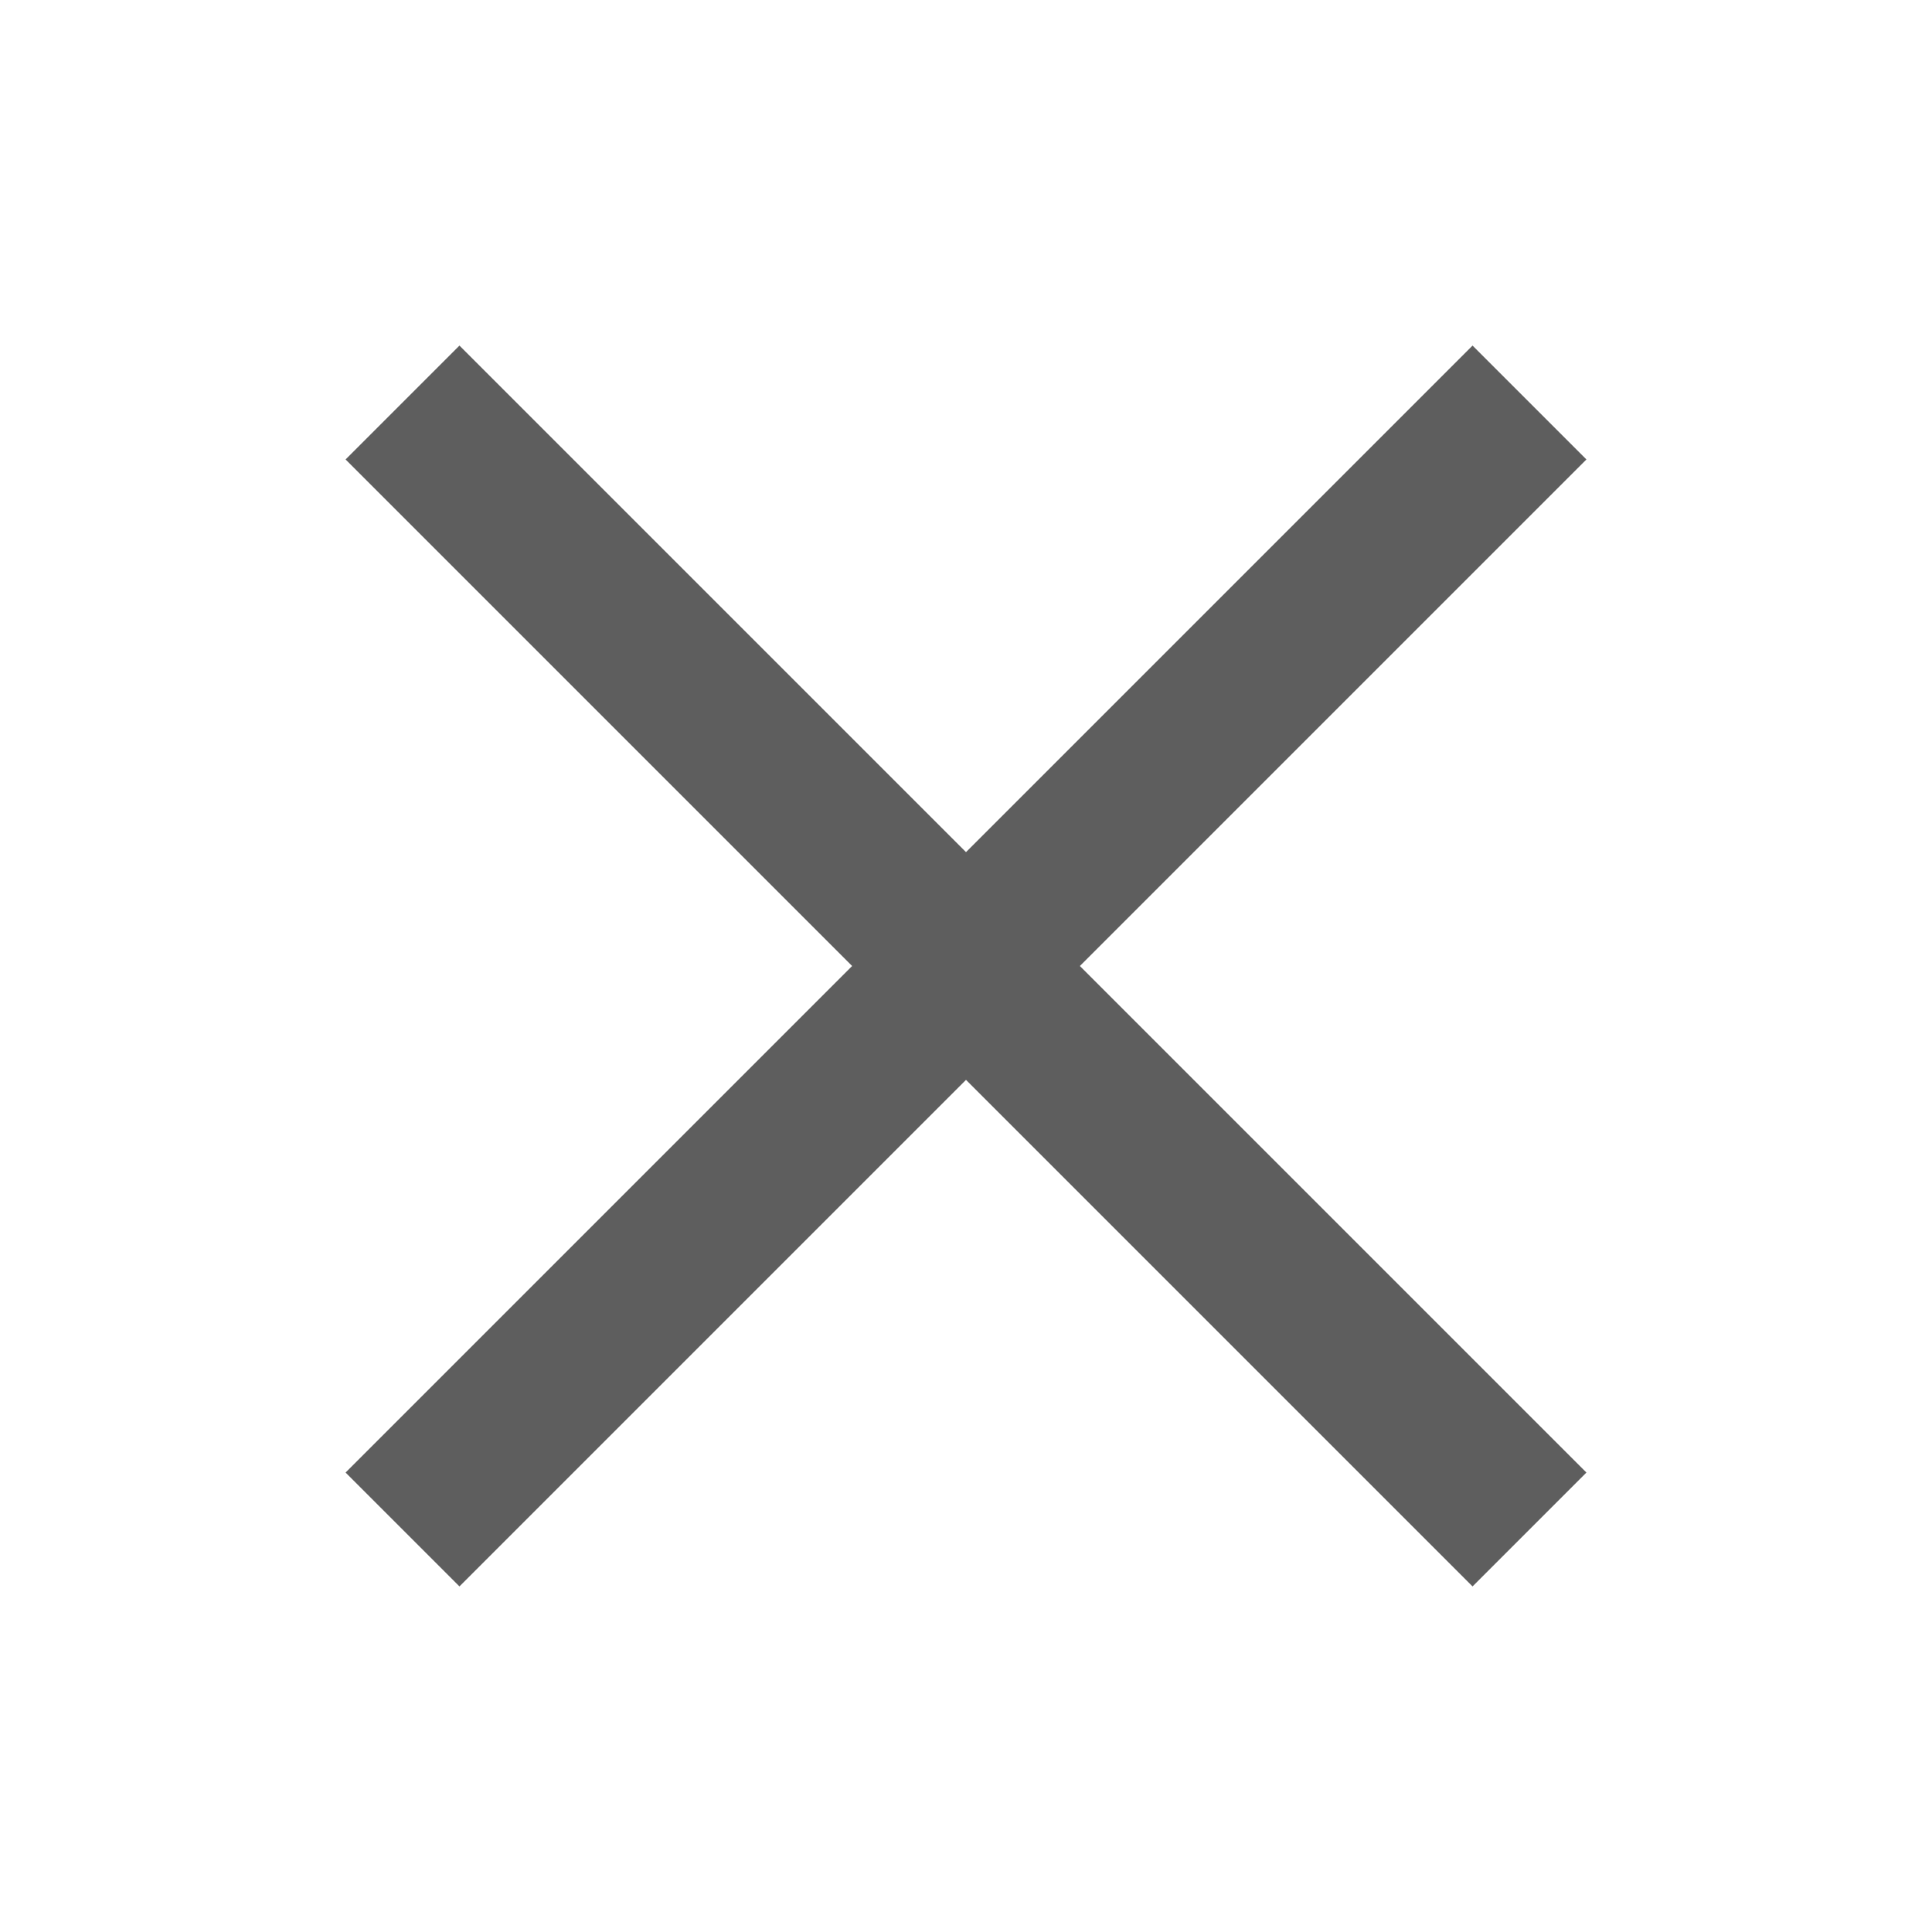
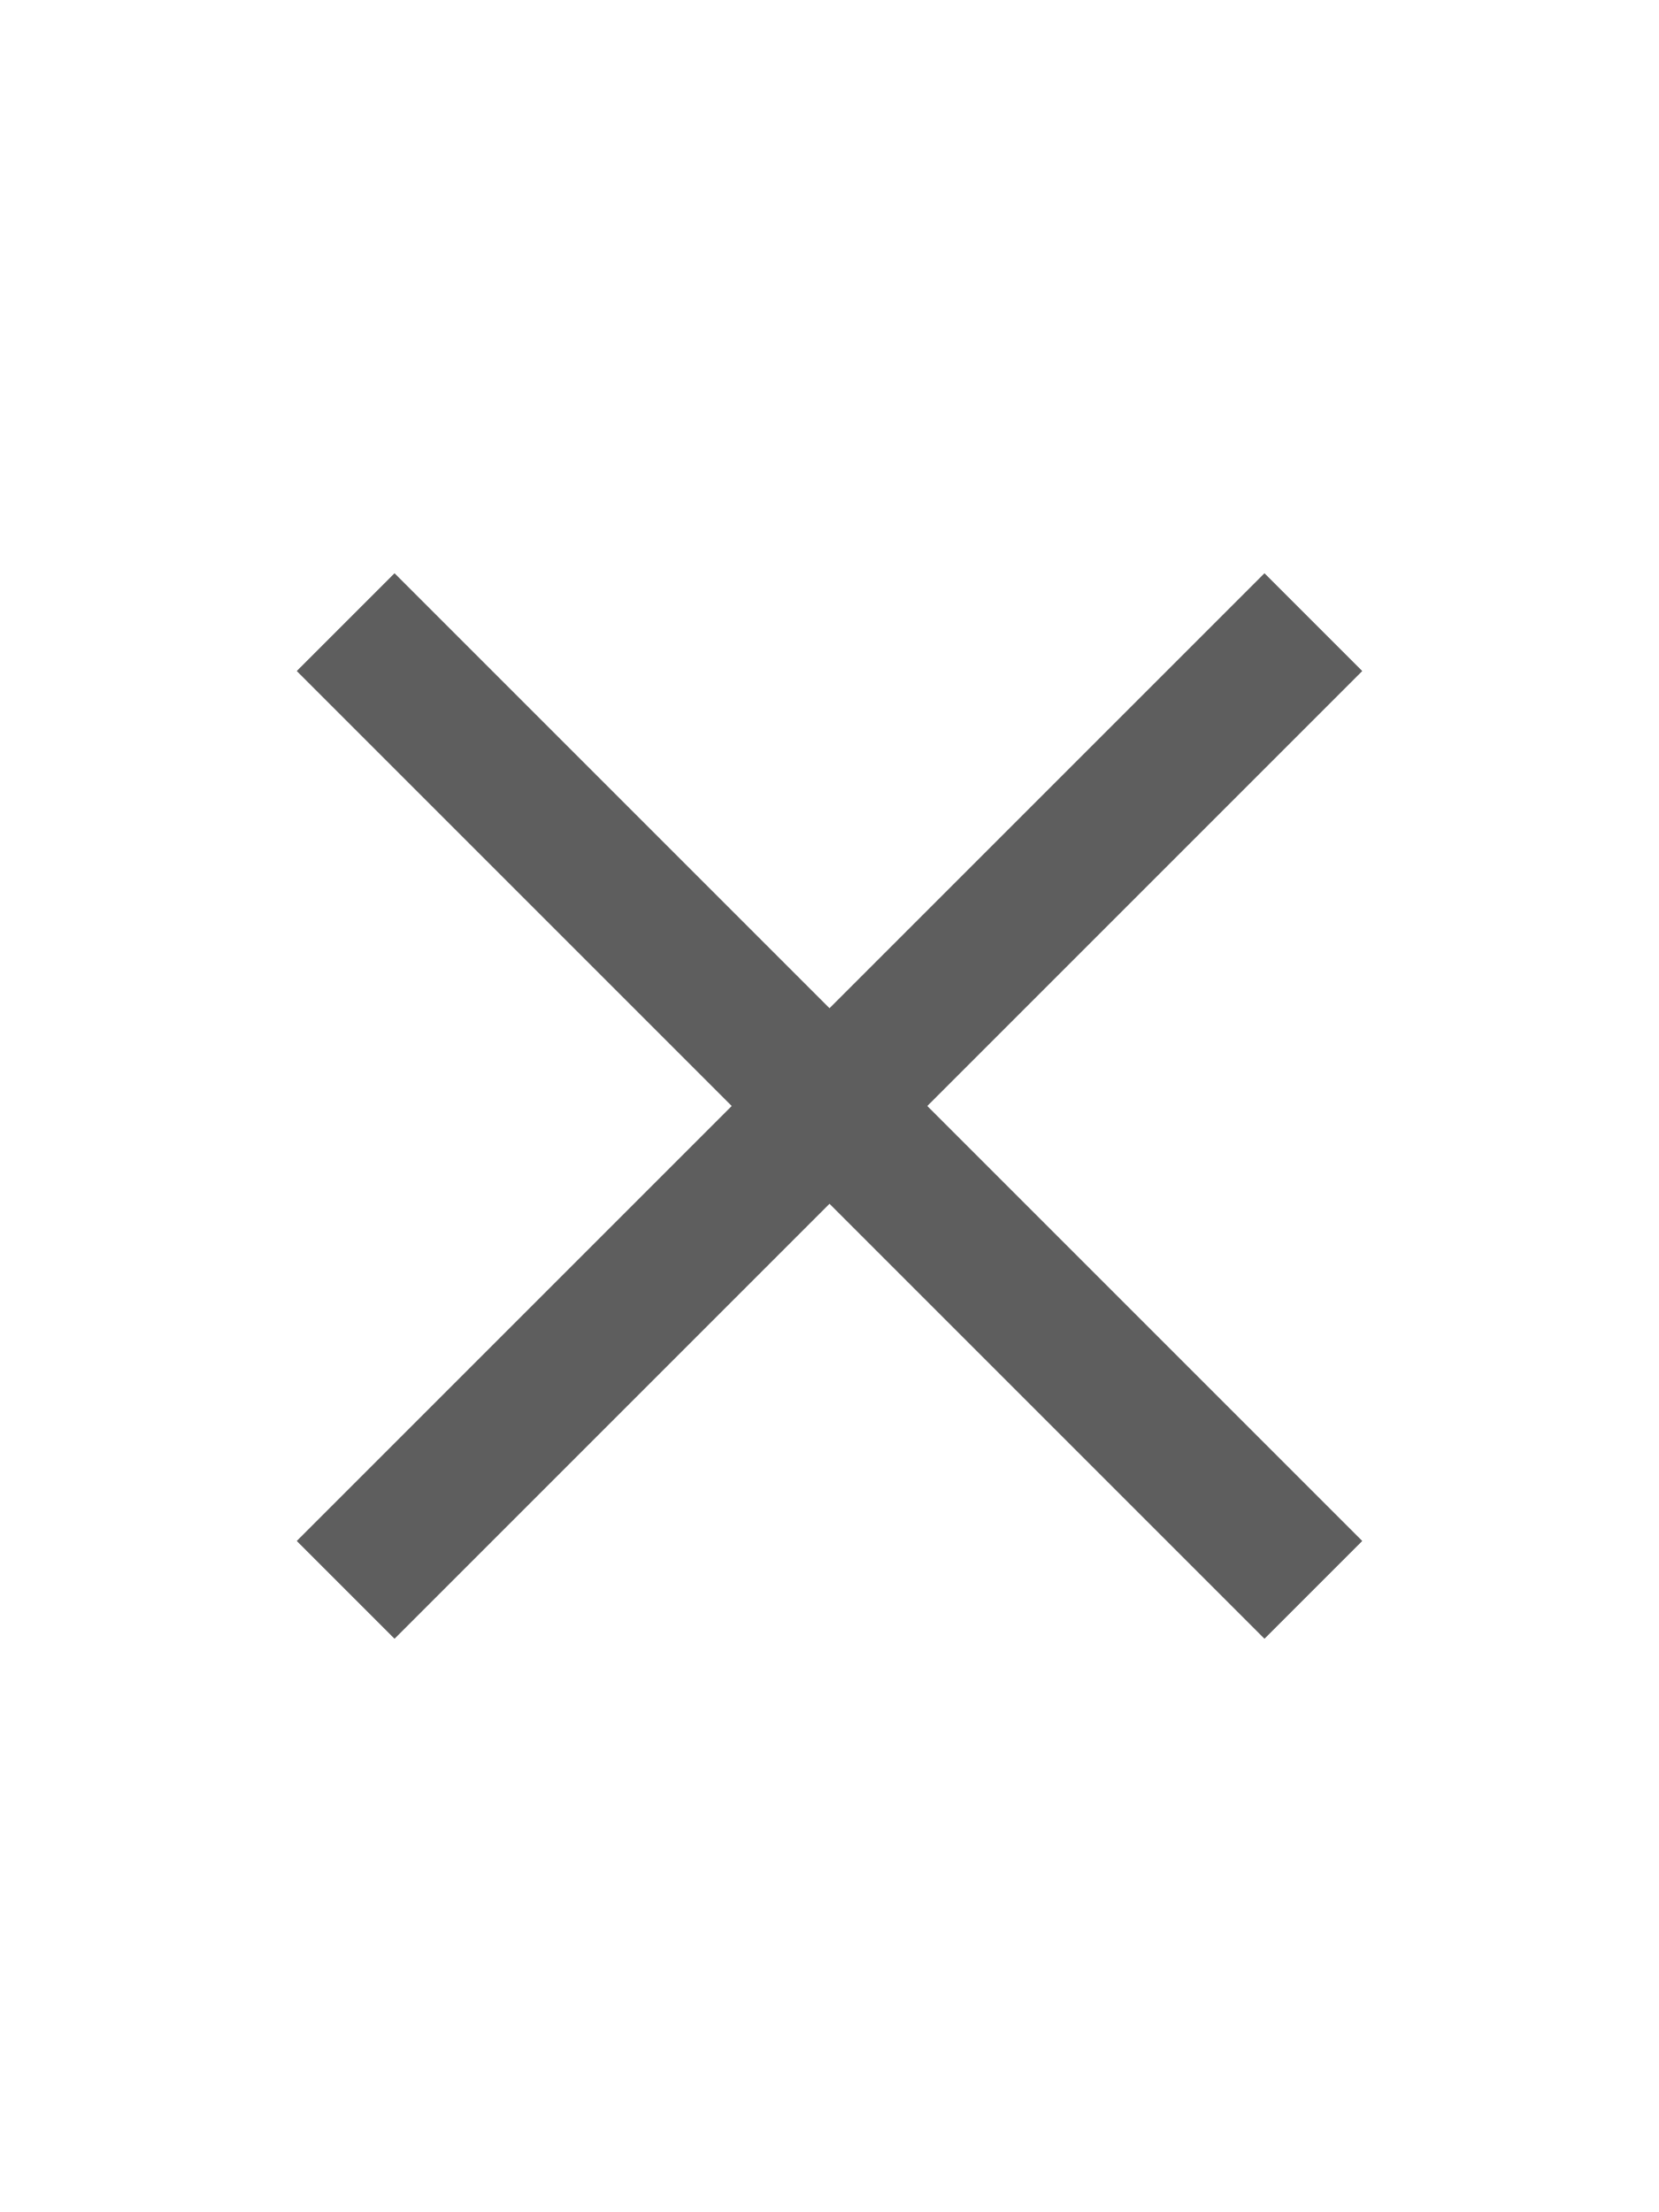
- <svg xmlns="http://www.w3.org/2000/svg" width="16" height="16" viewBox="0 0 16 16" fill="none">
+ <svg xmlns="http://www.w3.org/2000/svg" width="12" height="16" viewBox="0 0 16 16" fill="none">
  <path d="M8 8.943L3.805 13.138L2.862 12.195L7.057 8L2.862 3.805L3.805 2.862L8 7.057L12.195 2.862L13.138 3.805L8.943 8L13.138 12.195L12.195 13.138L8 8.943Z" fill="#5E5E5E" />
</svg>
